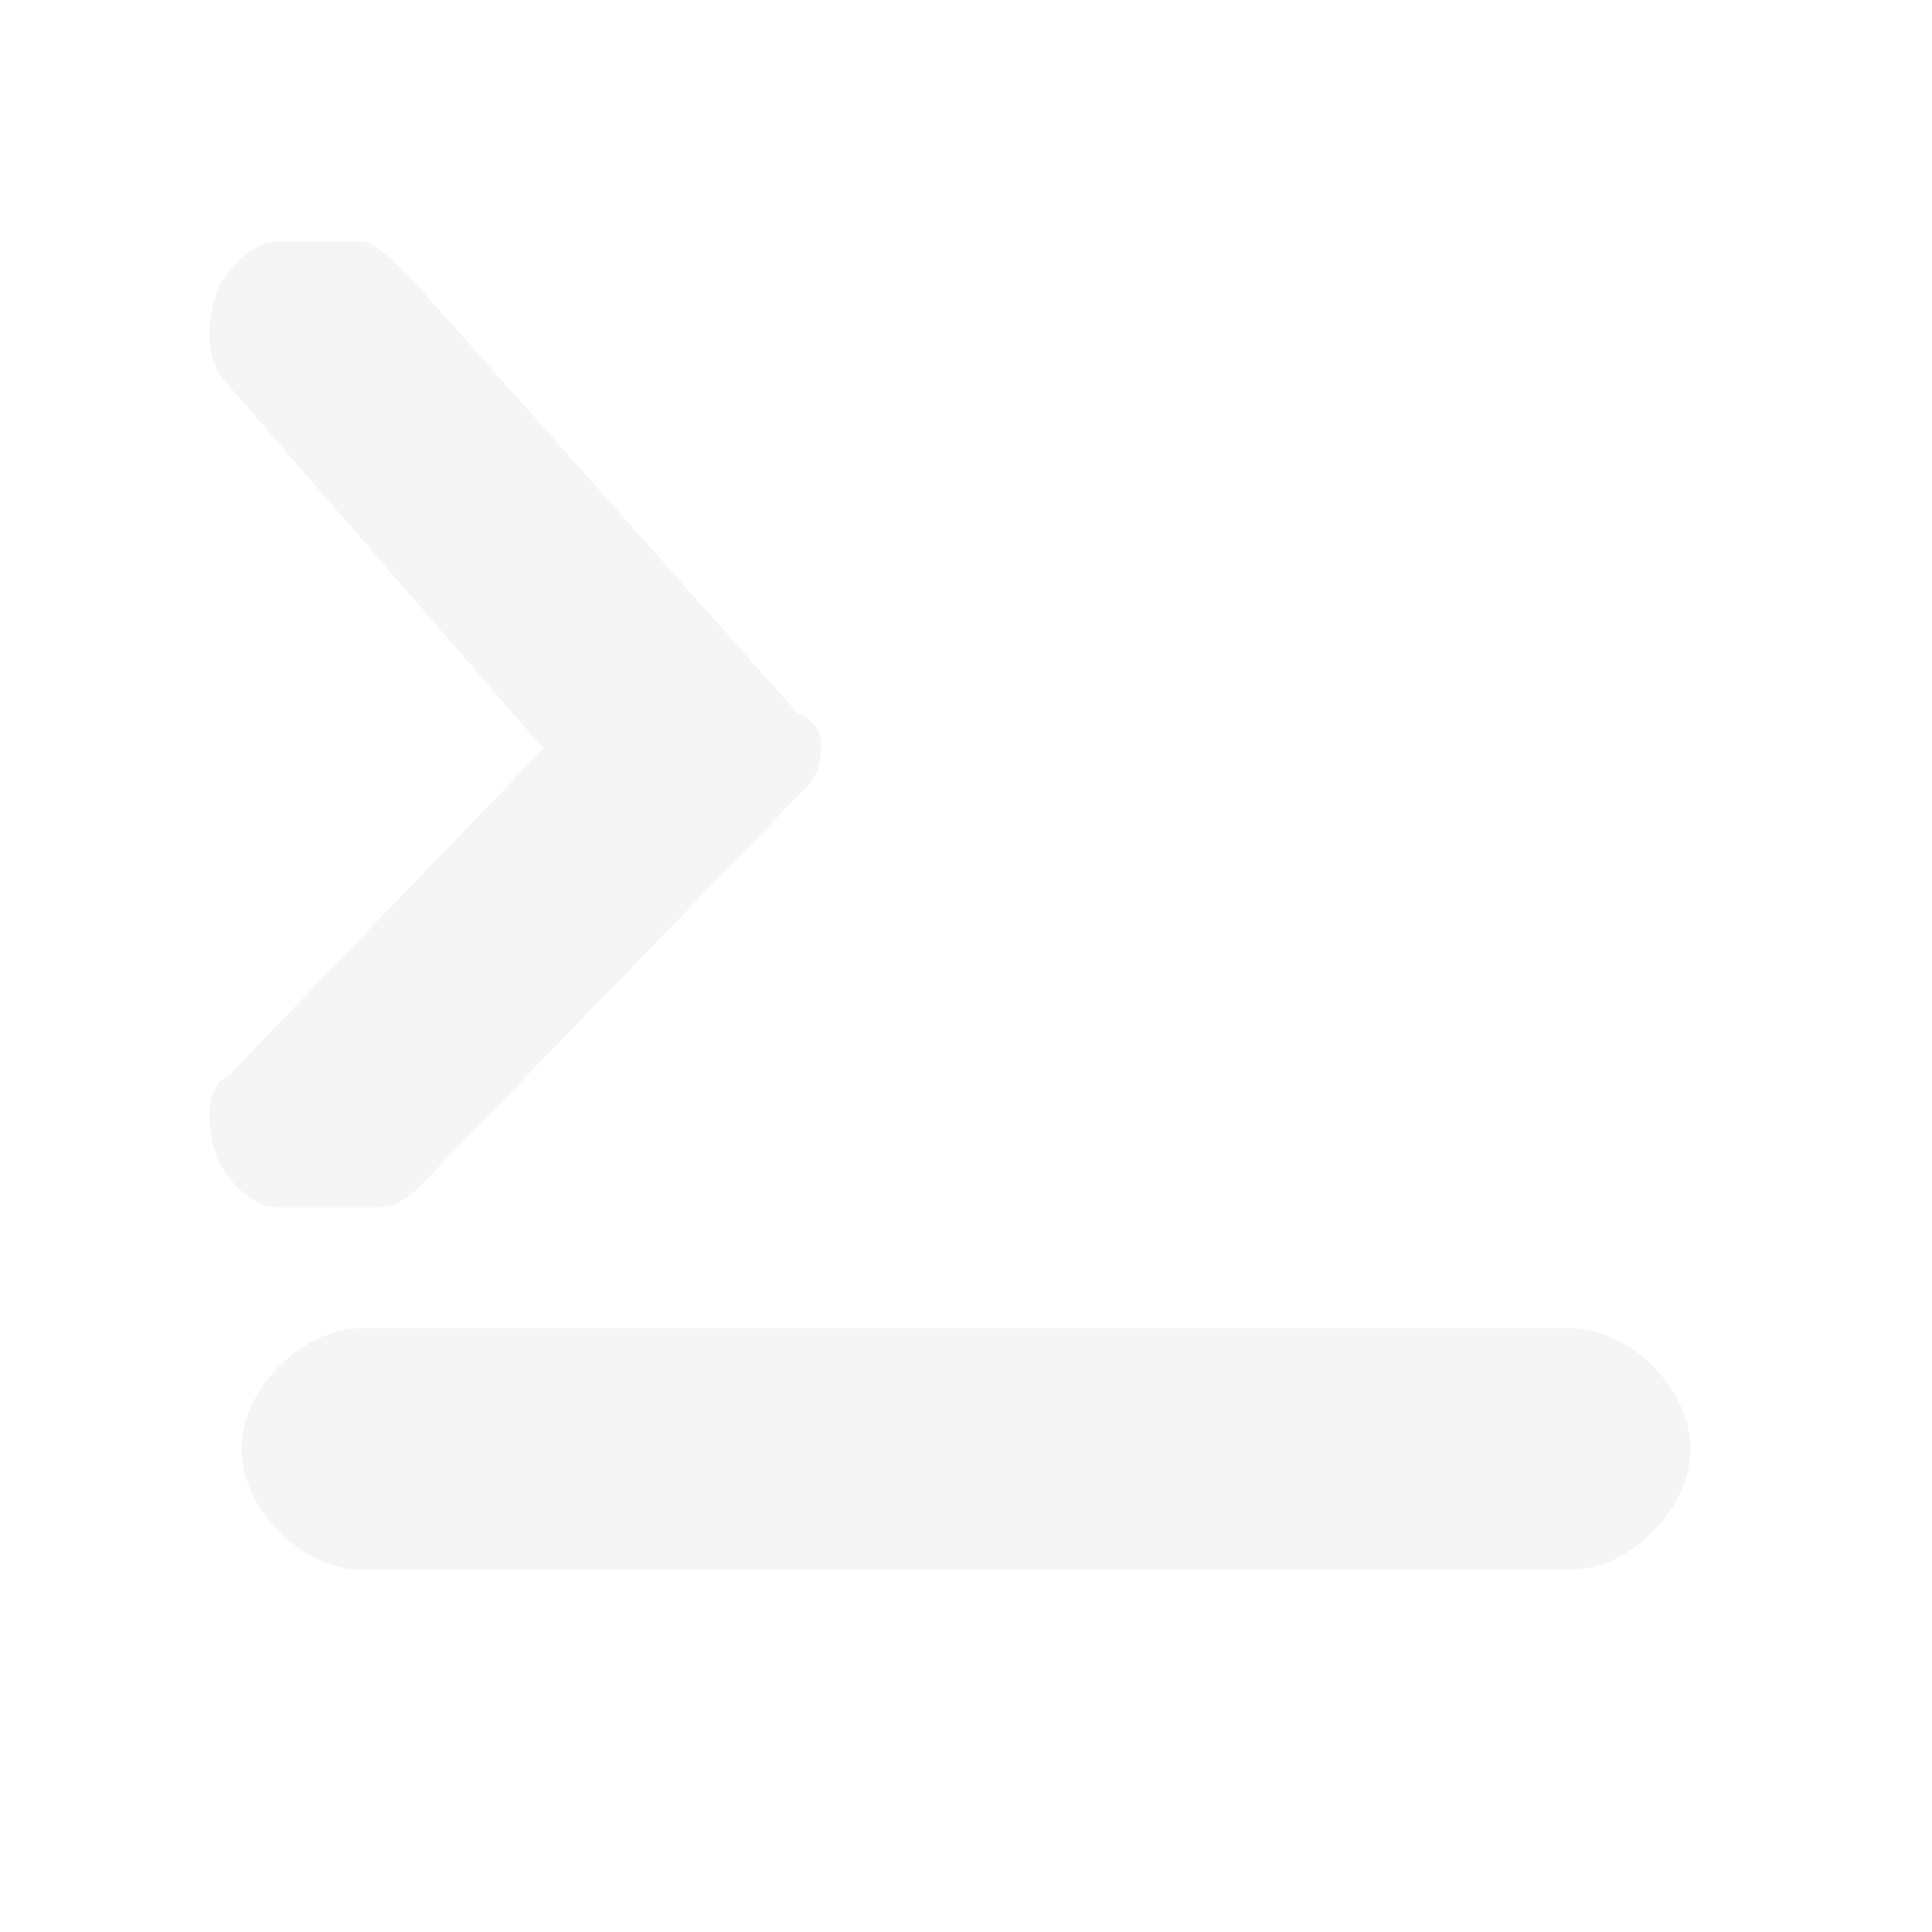
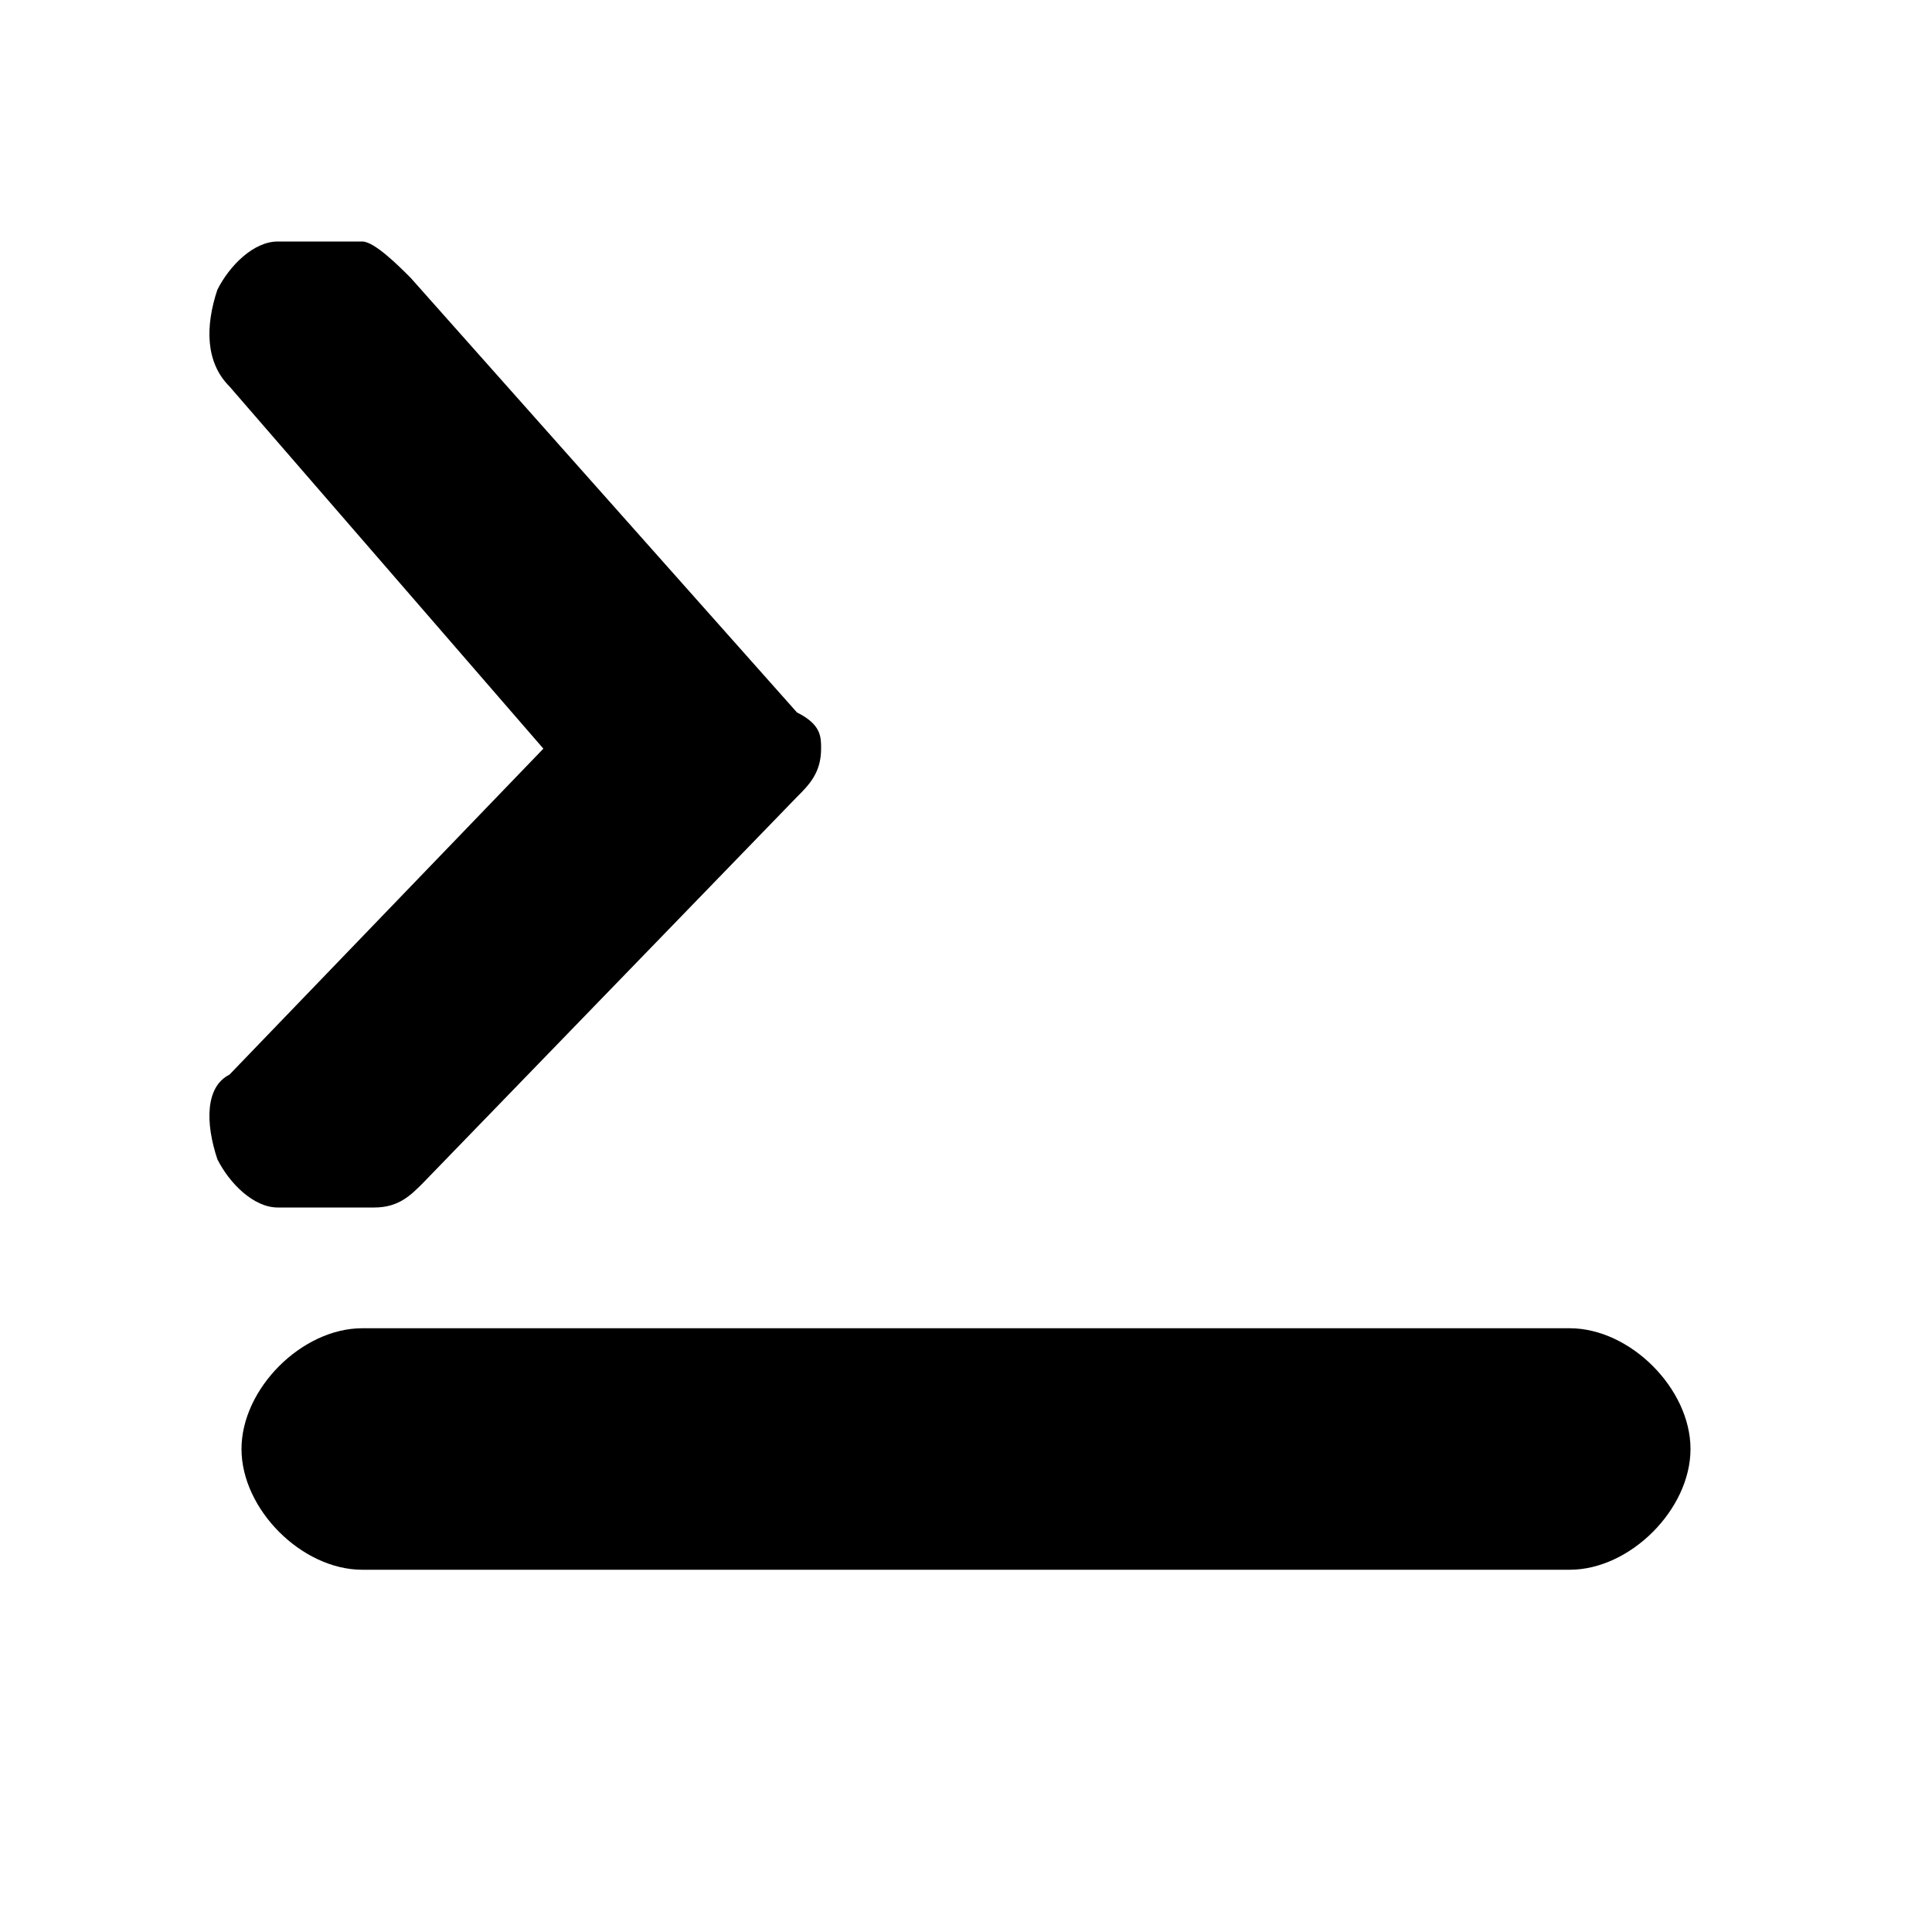
- <svg xmlns="http://www.w3.org/2000/svg" height="16" width="16" viewBox="0 0 16 16" fill="whitesmoke">
+ <svg xmlns="http://www.w3.org/2000/svg" height="16" width="16" viewBox="0 0 16 16">
  <path d="M13 13H3c-.5 0-1-.5-1-1s.5-1 1-1h10c.5 0 1 .5 1 1s-.5 1-1 1zM6.6 5.9L3.4 2.3C3.3 2.2 3.1 2 3 2h-.7c-.2 0-.4.2-.5.4-.1.3-.1.6.1.8l2.6 3-2.6 2.7c-.2.1-.2.4-.1.7.1.2.3.4.5.4h.8c.2 0 .3-.1.4-.2l3.1-3.2c.1-.1.2-.2.2-.4 0-.1 0-.2-.2-.3z" />
</svg>
